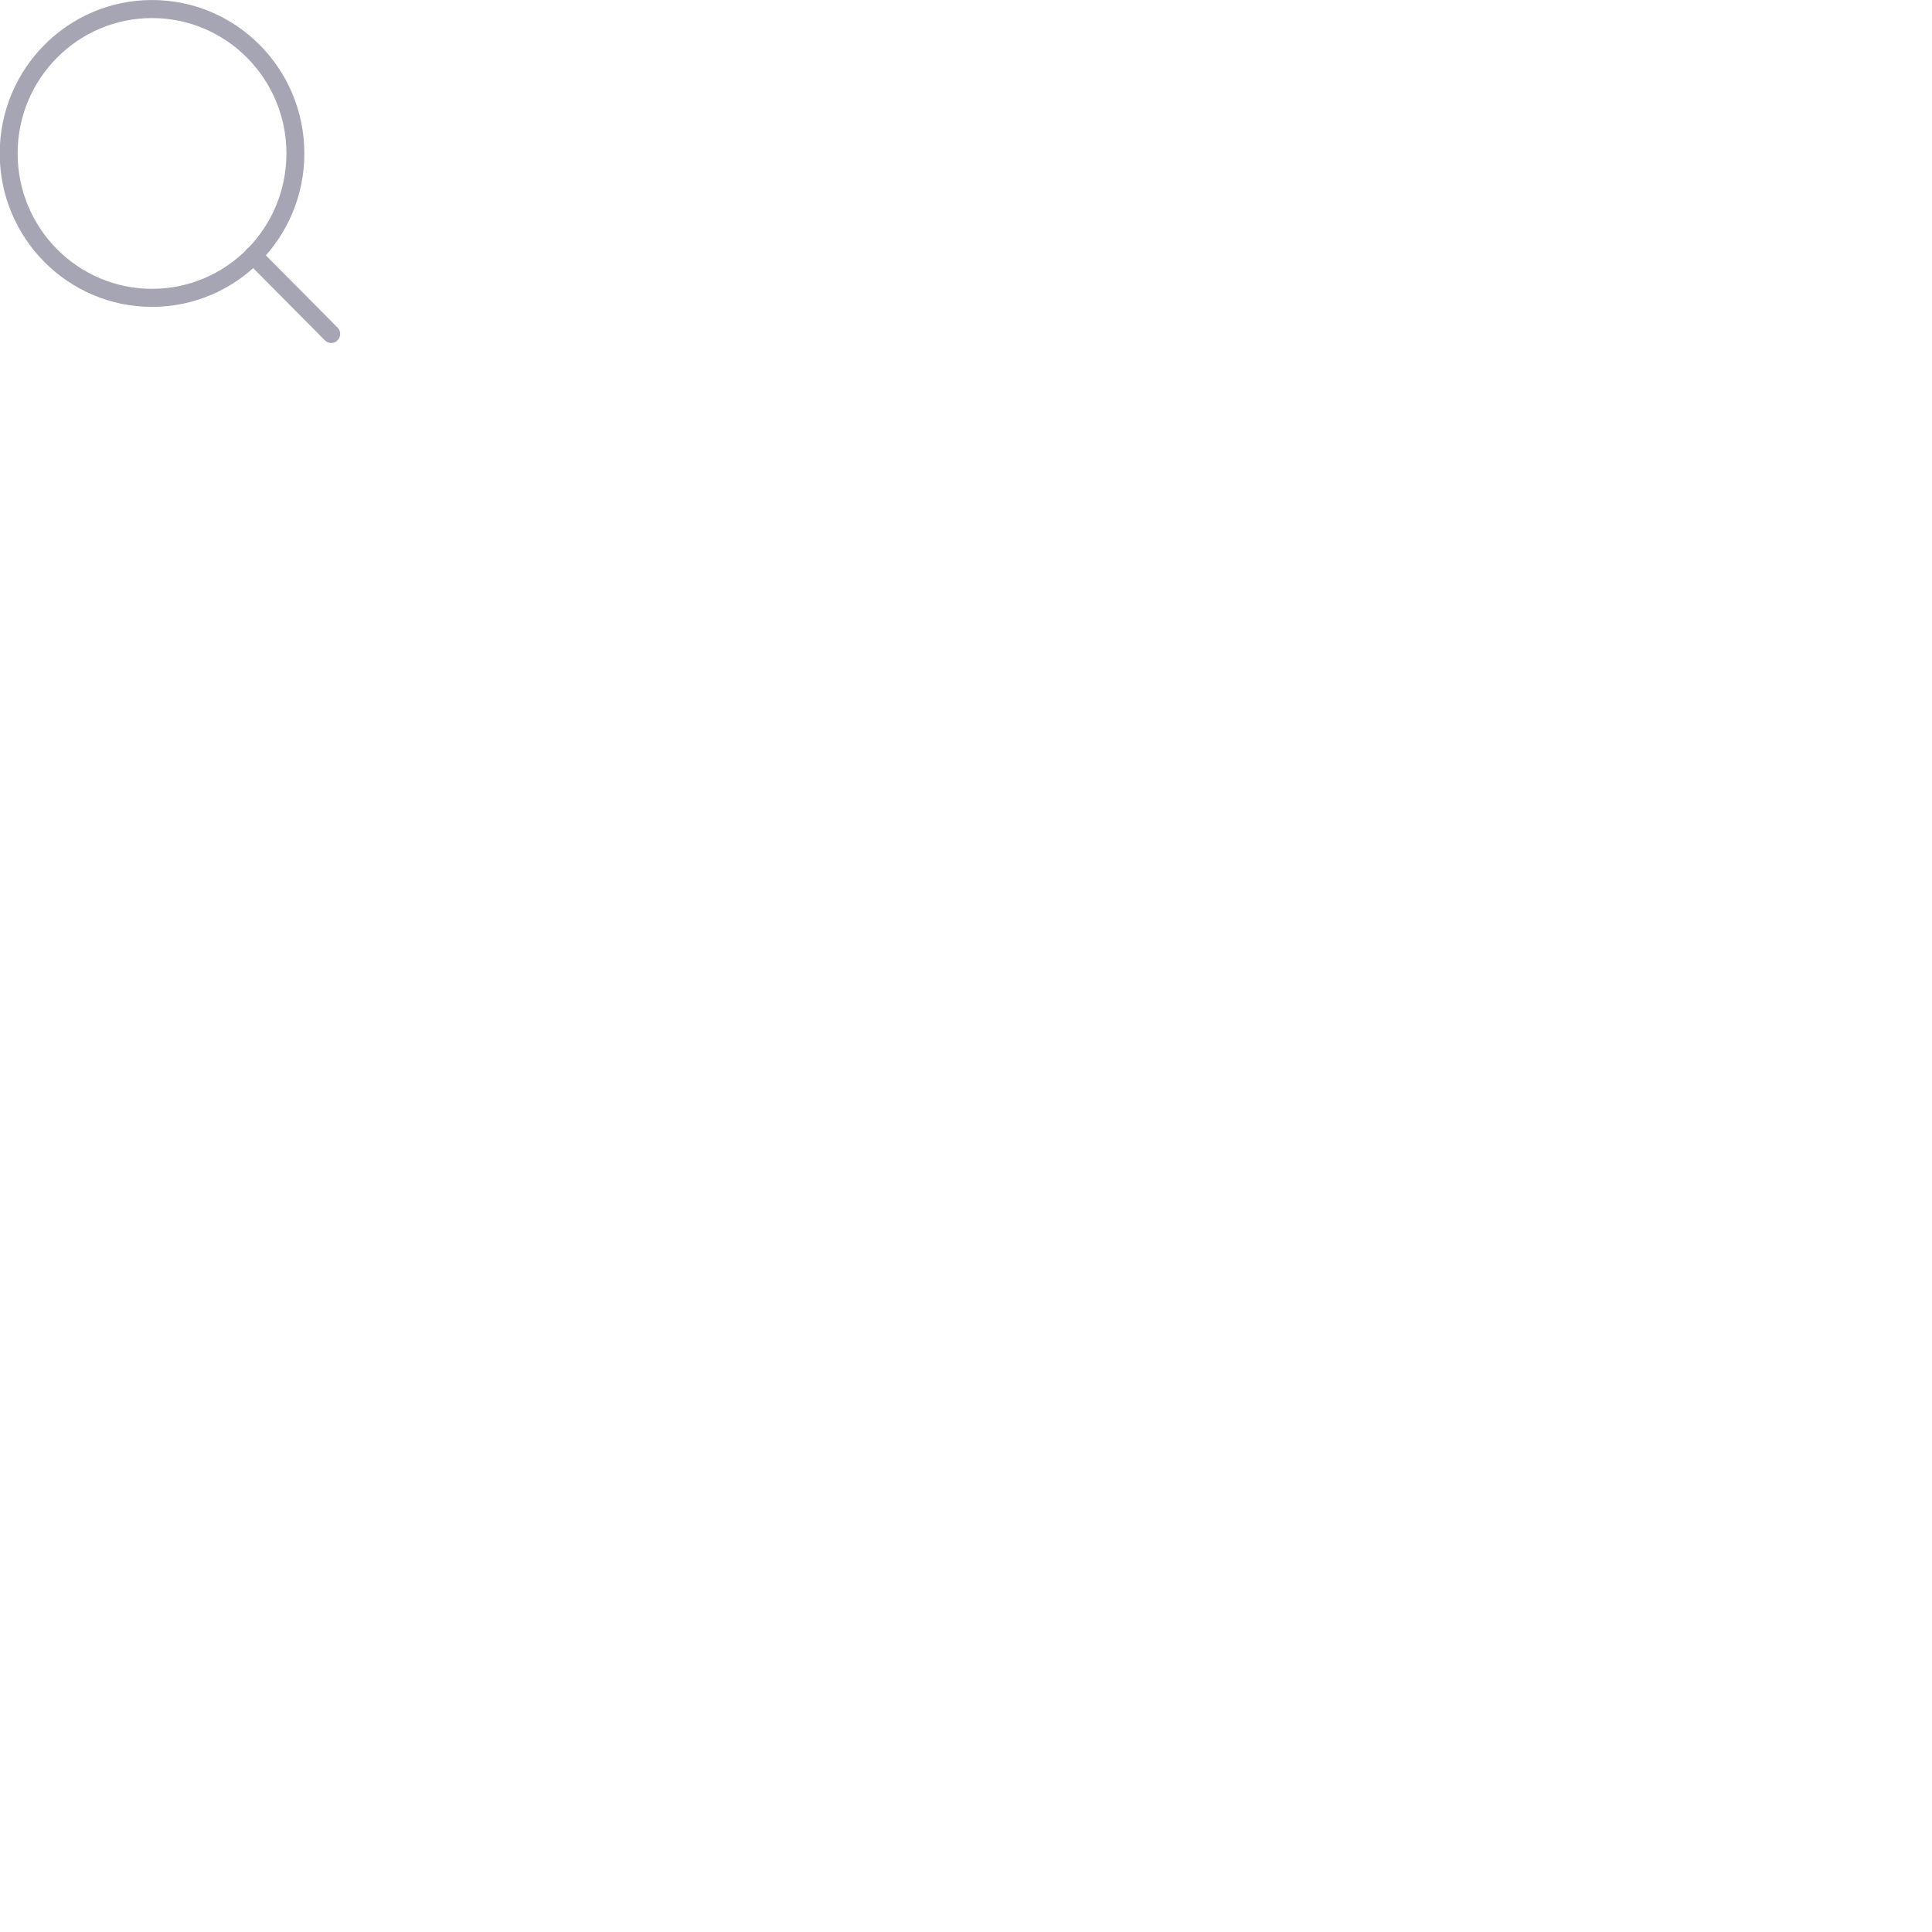
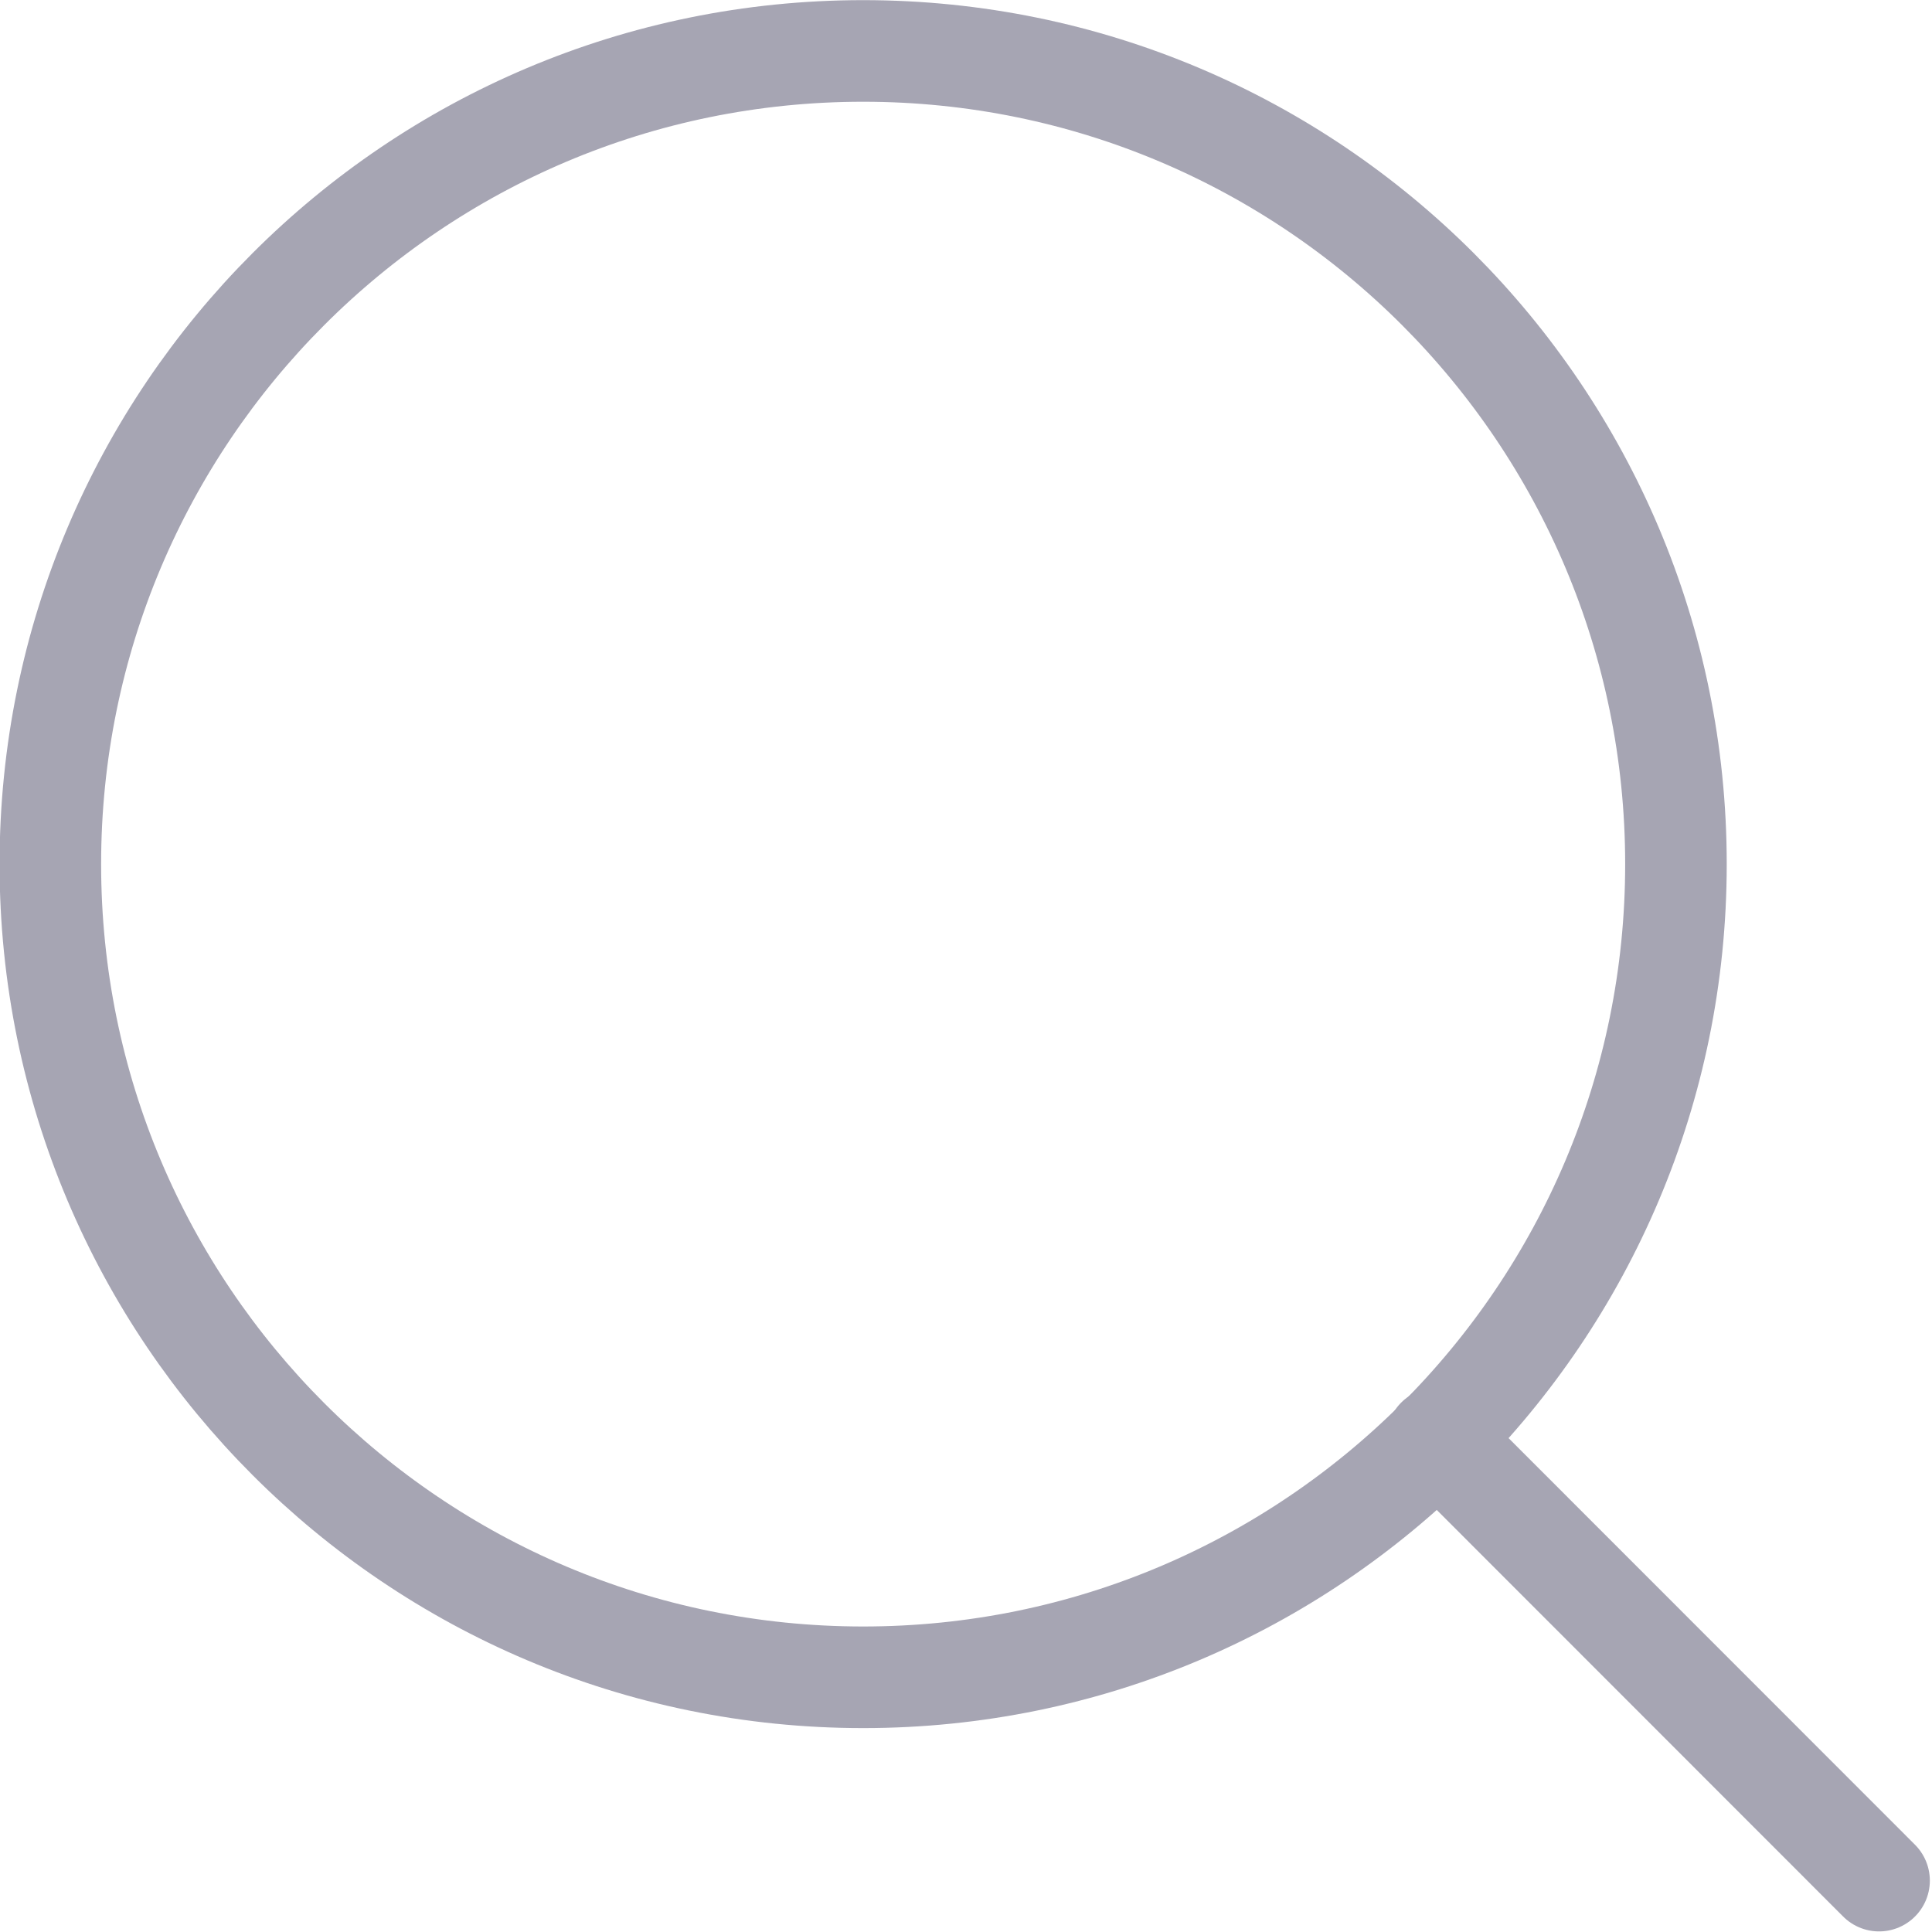
- <svg xmlns="http://www.w3.org/2000/svg" version="1.1" viewBox="0 0 30 30">
-   <g transform="translate(-102.91 -146.4)">
-     <g transform="matrix(.33389 0 0 .33632 102.21 145.7)" fill="none" opacity=".65" stroke="#76748b" stroke-linecap="round" stroke-linejoin="round" stroke-width=".833">
-       <path d="m9.167 15.833c3.682 0 6.667-2.985 6.667-6.667 0-3.682-2.985-6.667-6.667-6.667-3.682 0-6.667 2.985-6.667 6.667 0 3.682 2.985 6.667 6.667 6.667z" />
-       <path d="m17.5 17.5-3.625-3.625" />
+ <svg version="1.1" viewBox="0 0 30 30">
+   <g transform="matrix(5.669775,0,0,5.631397,-583.4587,-824.4365)">
+     <g transform="matrix(0.33389,0,0,0.33632,102.21,145.7)" fill="none" opacity="0.65" stroke="#76748b" stroke-linecap="round" stroke-linejoin="round" stroke-width="0.833">
+       <path d="m 9.167,15.833 c 3.682,0 6.667,-2.985 6.667,-6.667 0,-3.682 -2.985,-6.667 -6.667,-6.667 -3.682,0 -6.667,2.985 -6.667,6.667 0,3.682 2.985,6.667 6.667,6.667 z" />
+       <path d="M 17.5,17.5 13.875,13.875" />
    </g>
  </g>
</svg>
